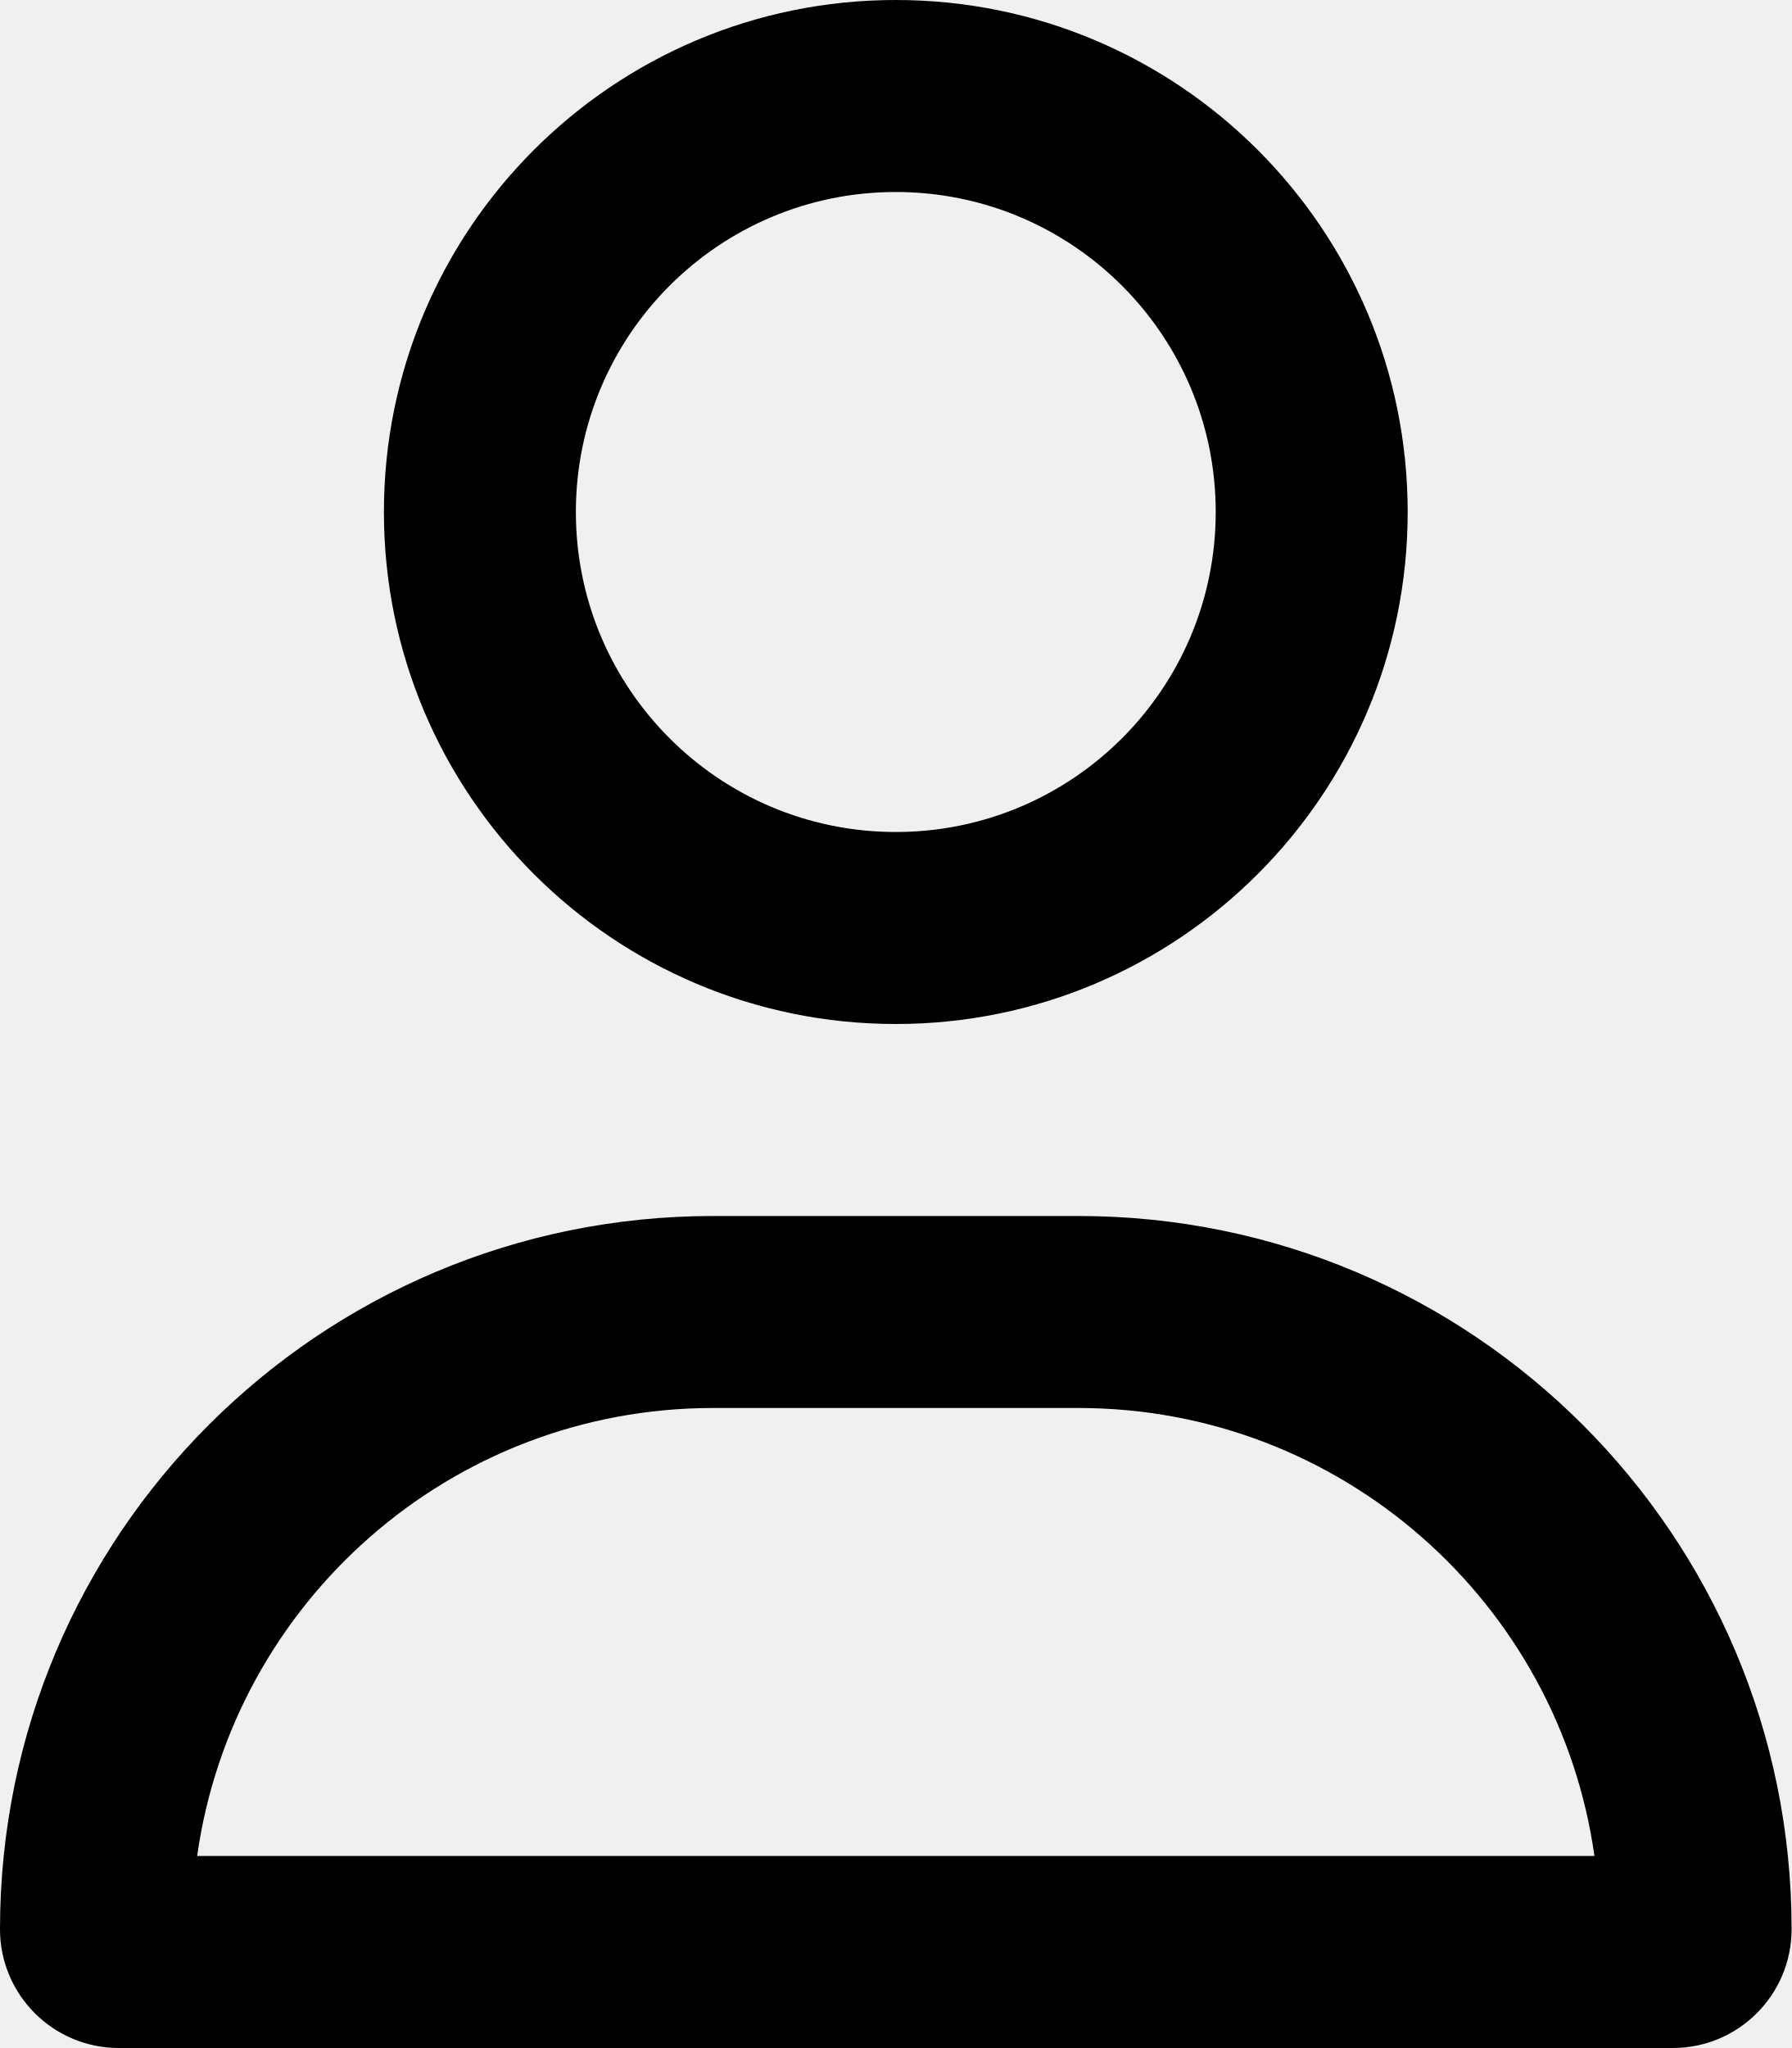
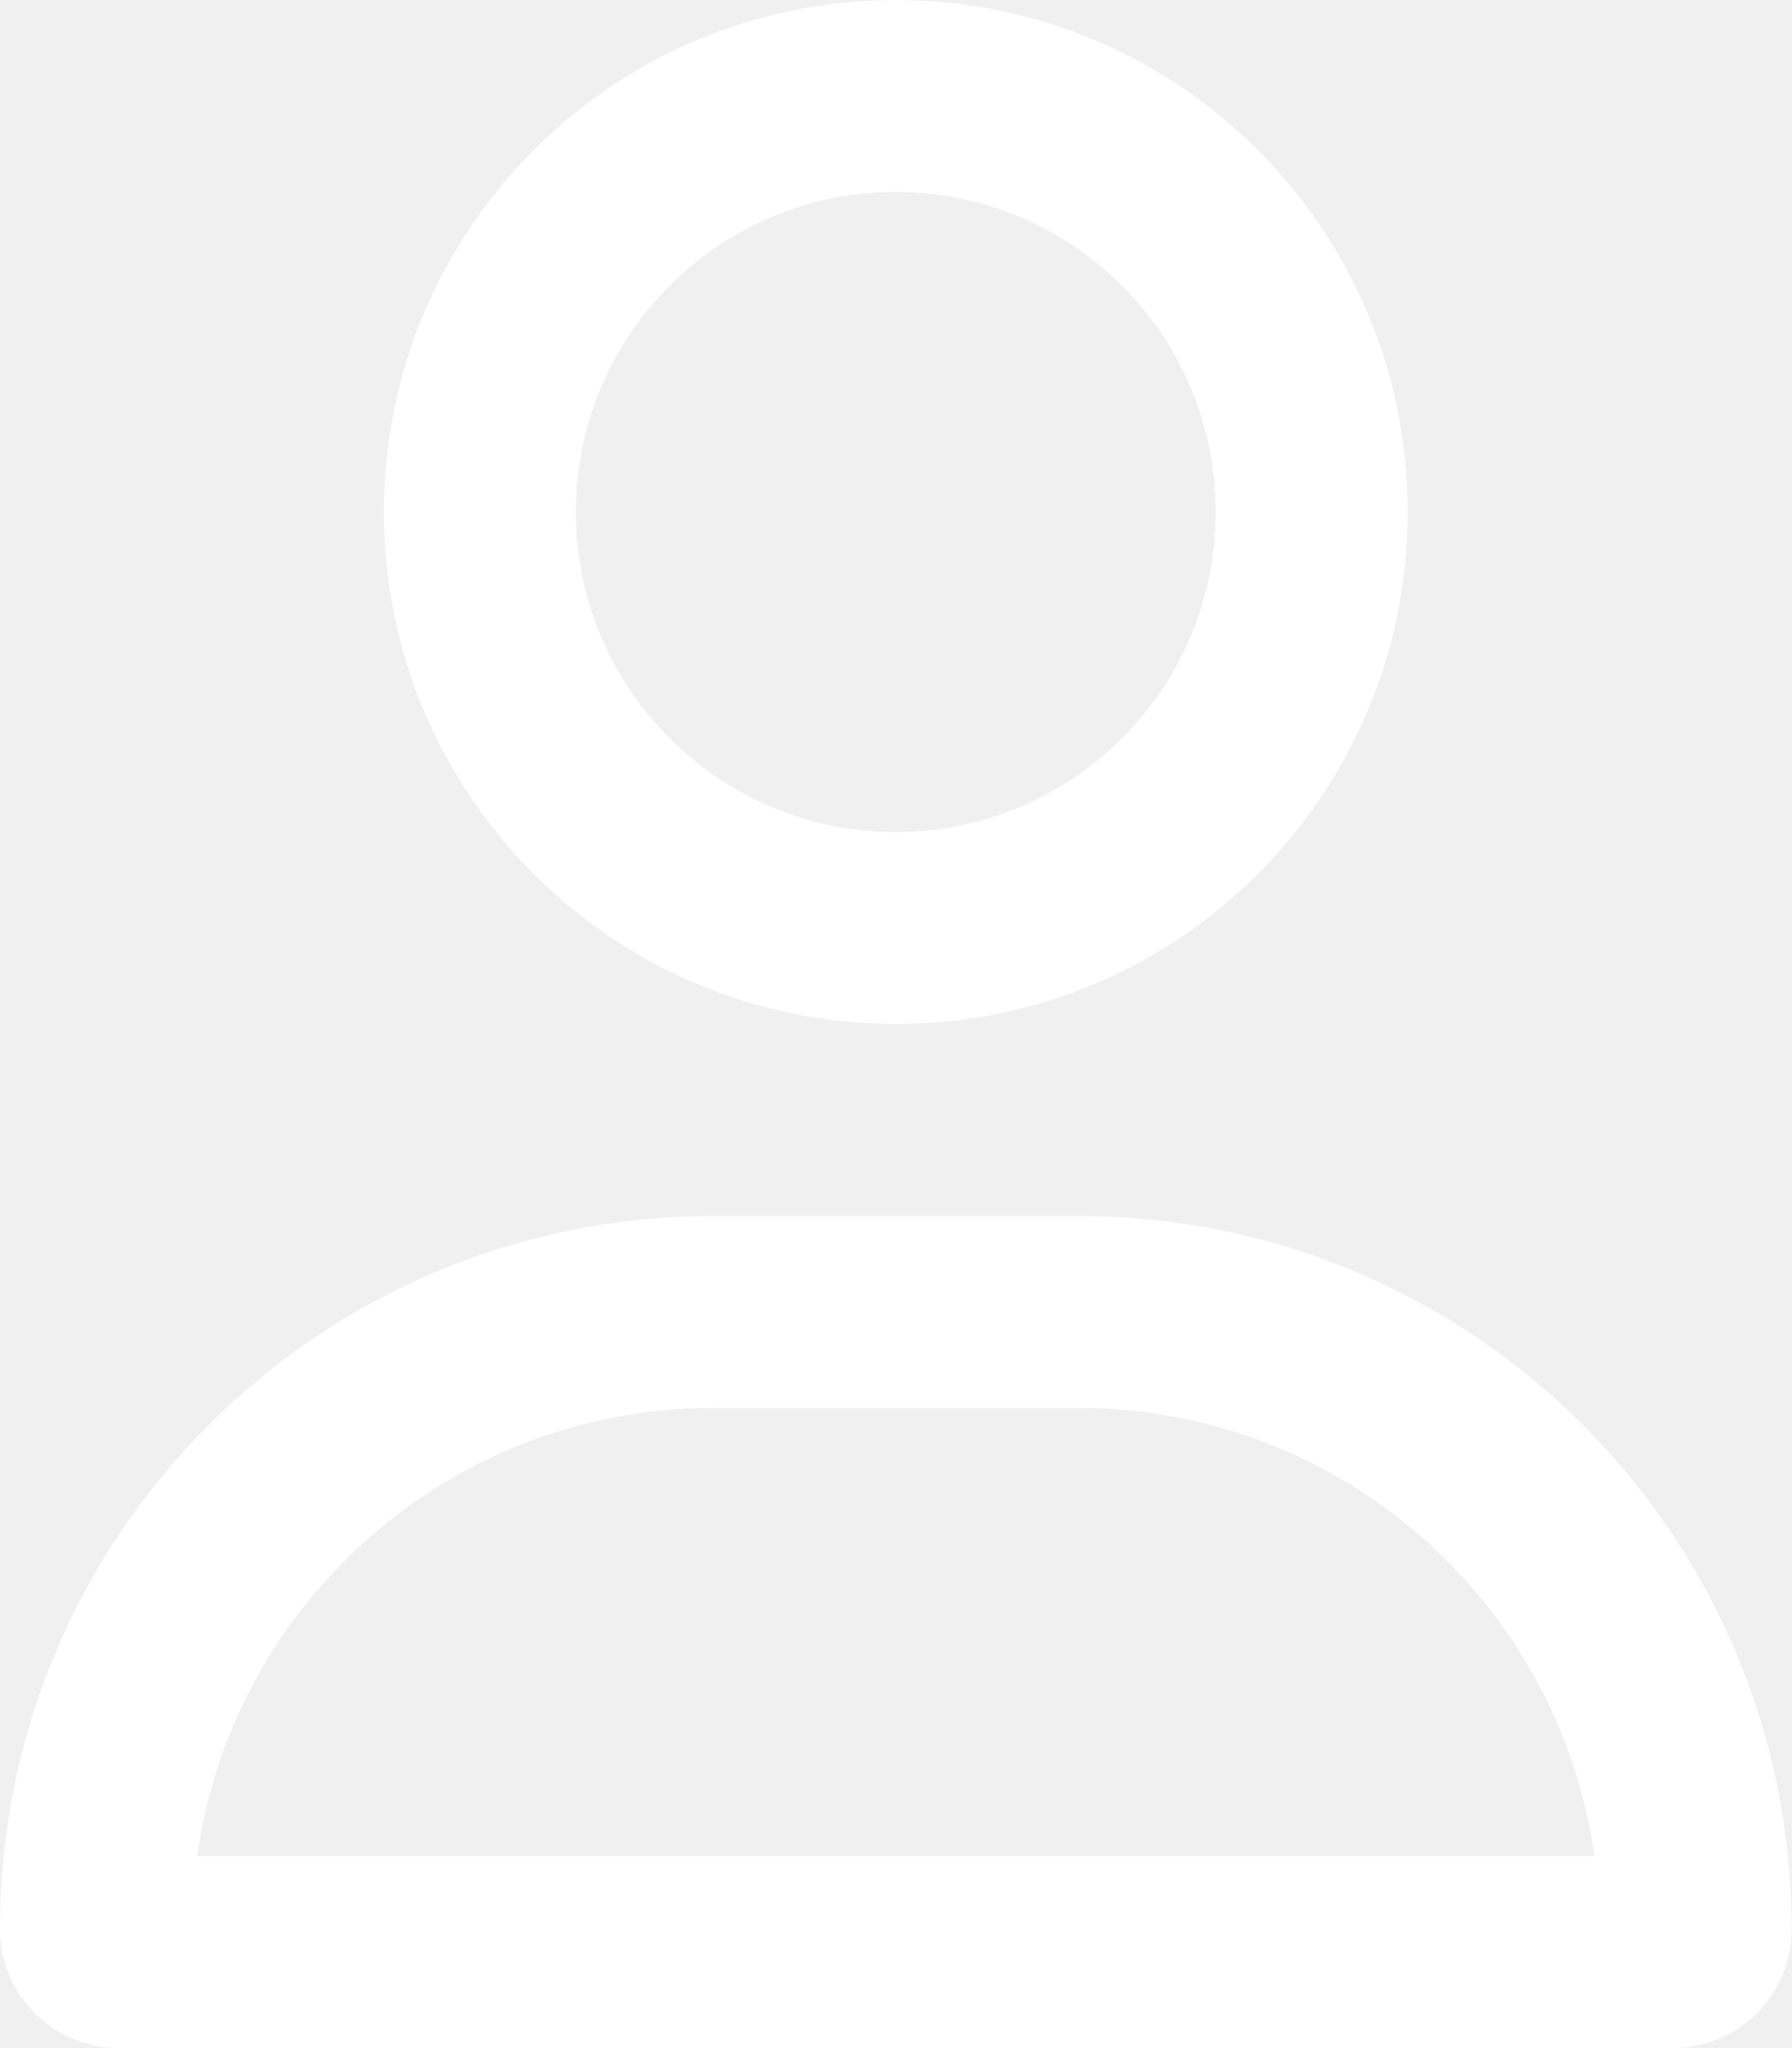
<svg xmlns="http://www.w3.org/2000/svg" viewBox="0 0 448 512">
-   <path d="M304 128a80 80 0 1 0 -160 0 80 80 0 1 0 160 0zM96 128a128 128 0 1 1 256 0A128 128 0 1 1 96 128zM49.3 464H398.7c-8.9-63.3-63.3-112-129-112H178.3c-65.7 0-120.1 48.7-129 112zM0 482.3C0 383.8 79.8 304 178.3 304h91.4C368.2 304 448 383.8 448 482.3c0 16.4-13.3 29.7-29.7 29.7H29.7C13.3 512 0 498.7 0 482.3z" />
+   <path fill="white" d="M304 128a80 80 0 1 0 -160 0 80 80 0 1 0 160 0zM96 128a128 128 0 1 1 256 0A128 128 0 1 1 96 128zM49.3 464H398.7c-8.9-63.3-63.3-112-129-112H178.3c-65.7 0-120.1 48.7-129 112zM0 482.3C0 383.8 79.8 304 178.3 304h91.4C368.2 304 448 383.8 448 482.3c0 16.4-13.3 29.7-29.7 29.7H29.7C13.3 512 0 498.7 0 482.3z" />
</svg>
